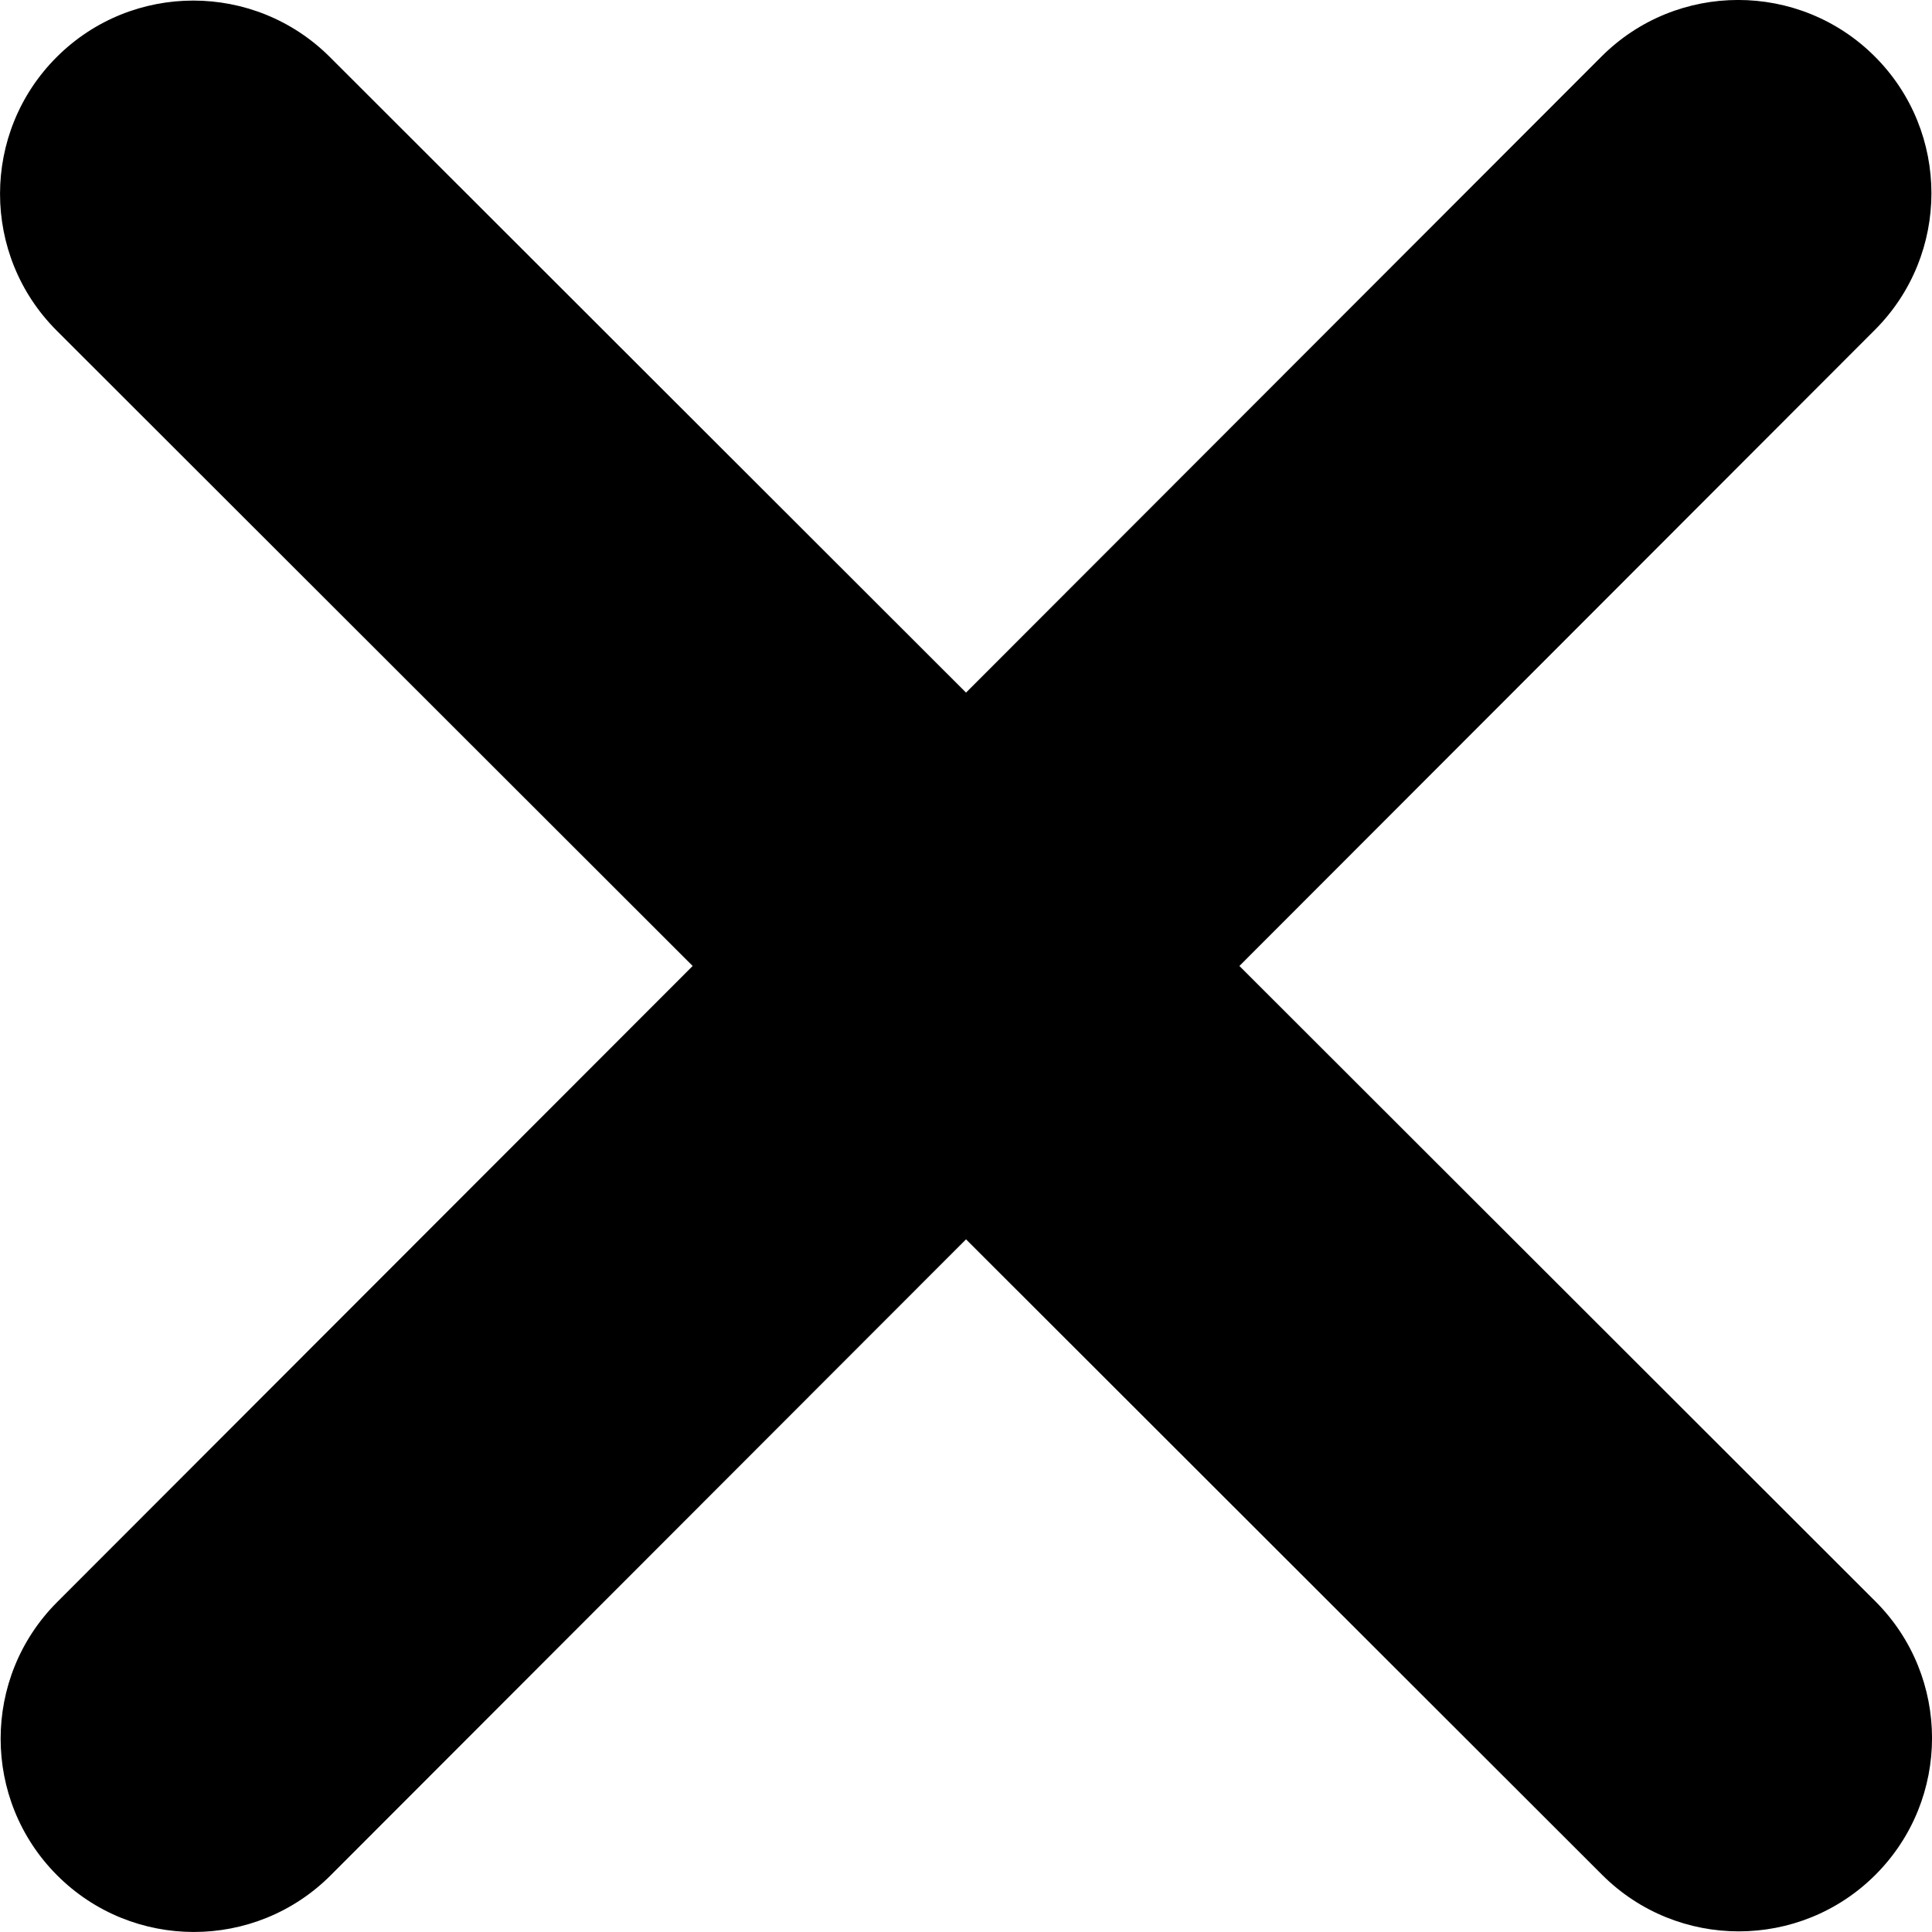
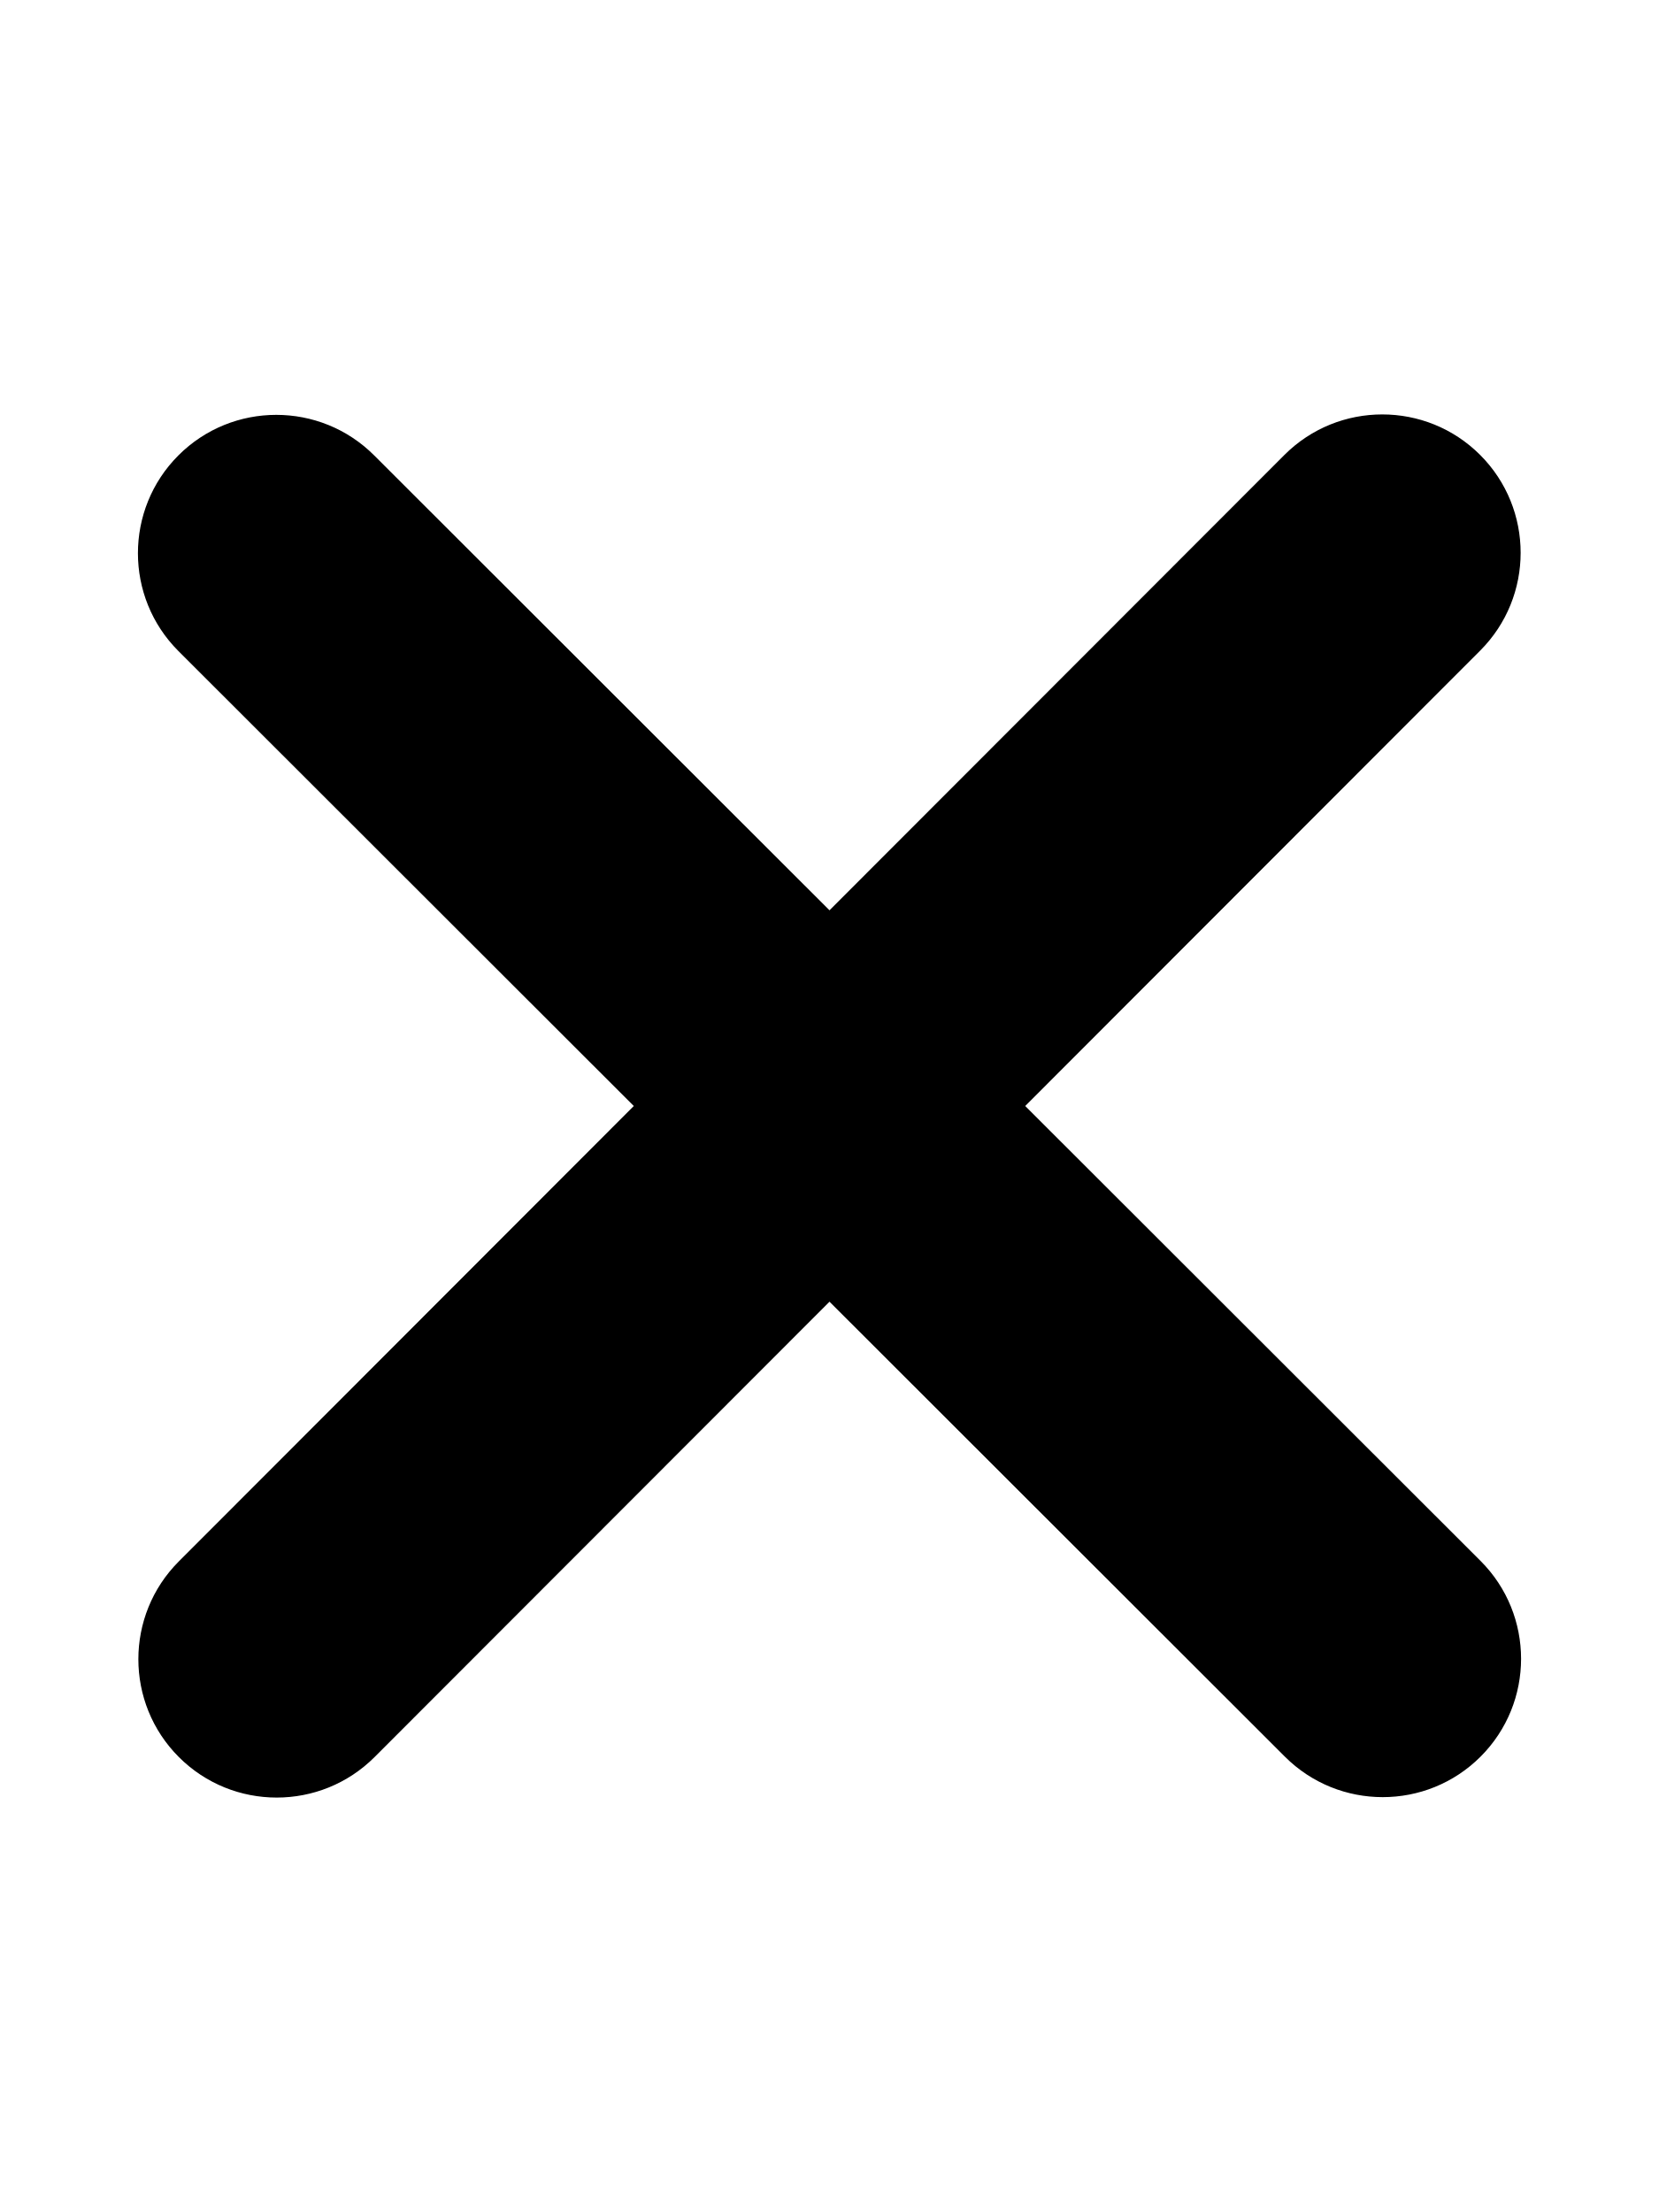
- <svg xmlns="http://www.w3.org/2000/svg" viewBox="-0.08 95.93 320.15 320.15">
-   <path d="M310.6 150.6c12.5-12.5 12.5-32.8 0-45.3s-32.8-12.5-45.3 0L160 210.7 54.6 105.4c-12.5-12.5-32.8-12.5-45.3 0s-12.5 32.8 0 45.3L114.7 256 9.4 361.4c-12.5 12.5-12.5 32.8 0 45.3s32.8 12.5 45.3 0L160 301.3 265.4 406.6c12.5 12.5 32.8 12.5 45.3 0s12.5-32.8 0-45.3L205.3 256 310.6 150.6z" />
+ <svg xmlns="http://www.w3.org/2000/svg" viewBox="0 0 384 512">
+   <path d="M342.6 150.6c12.5-12.5 12.5-32.8 0-45.3s-32.8-12.5-45.3 0L192 210.7 86.6 105.4c-12.5-12.5-32.8-12.5-45.3 0s-12.5 32.8 0 45.3L146.7 256 41.4 361.4c-12.5 12.5-12.5 32.8 0 45.3s32.8 12.5 45.3 0L192 301.3 297.4 406.6c12.5 12.5 32.8 12.5 45.3 0s12.5-32.8 0-45.3L237.3 256 342.6 150.6z" />
</svg>
